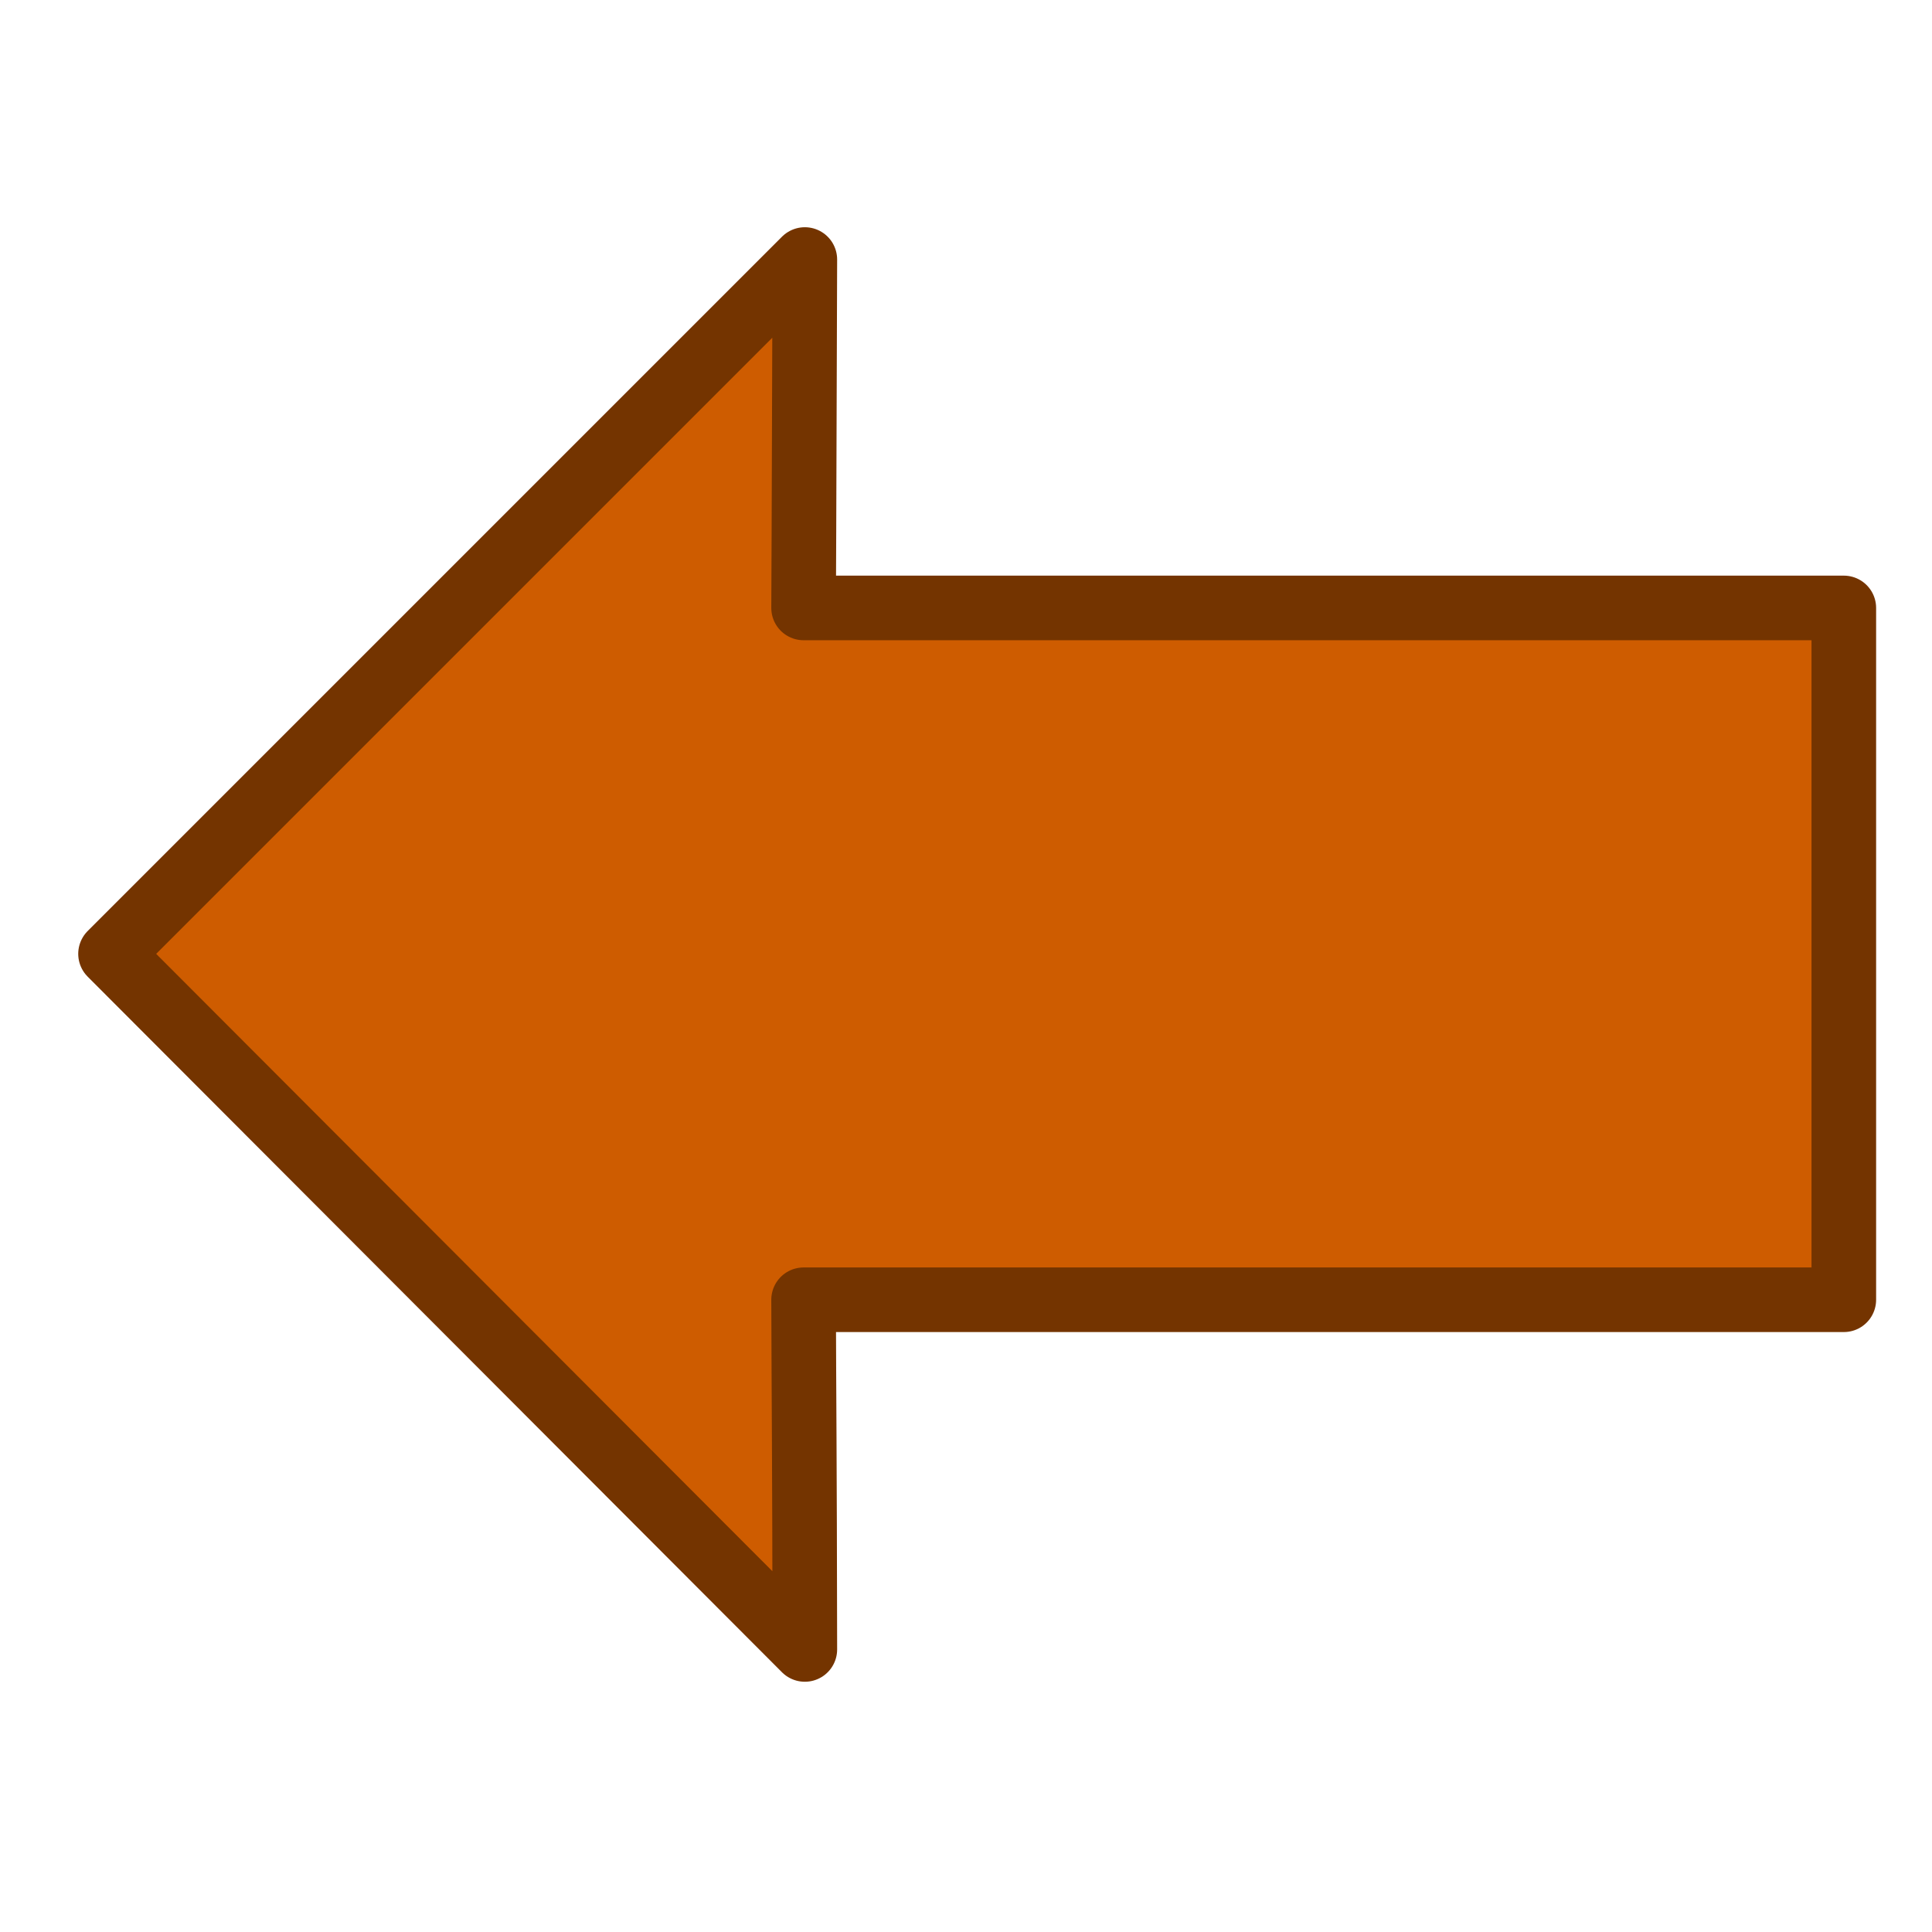
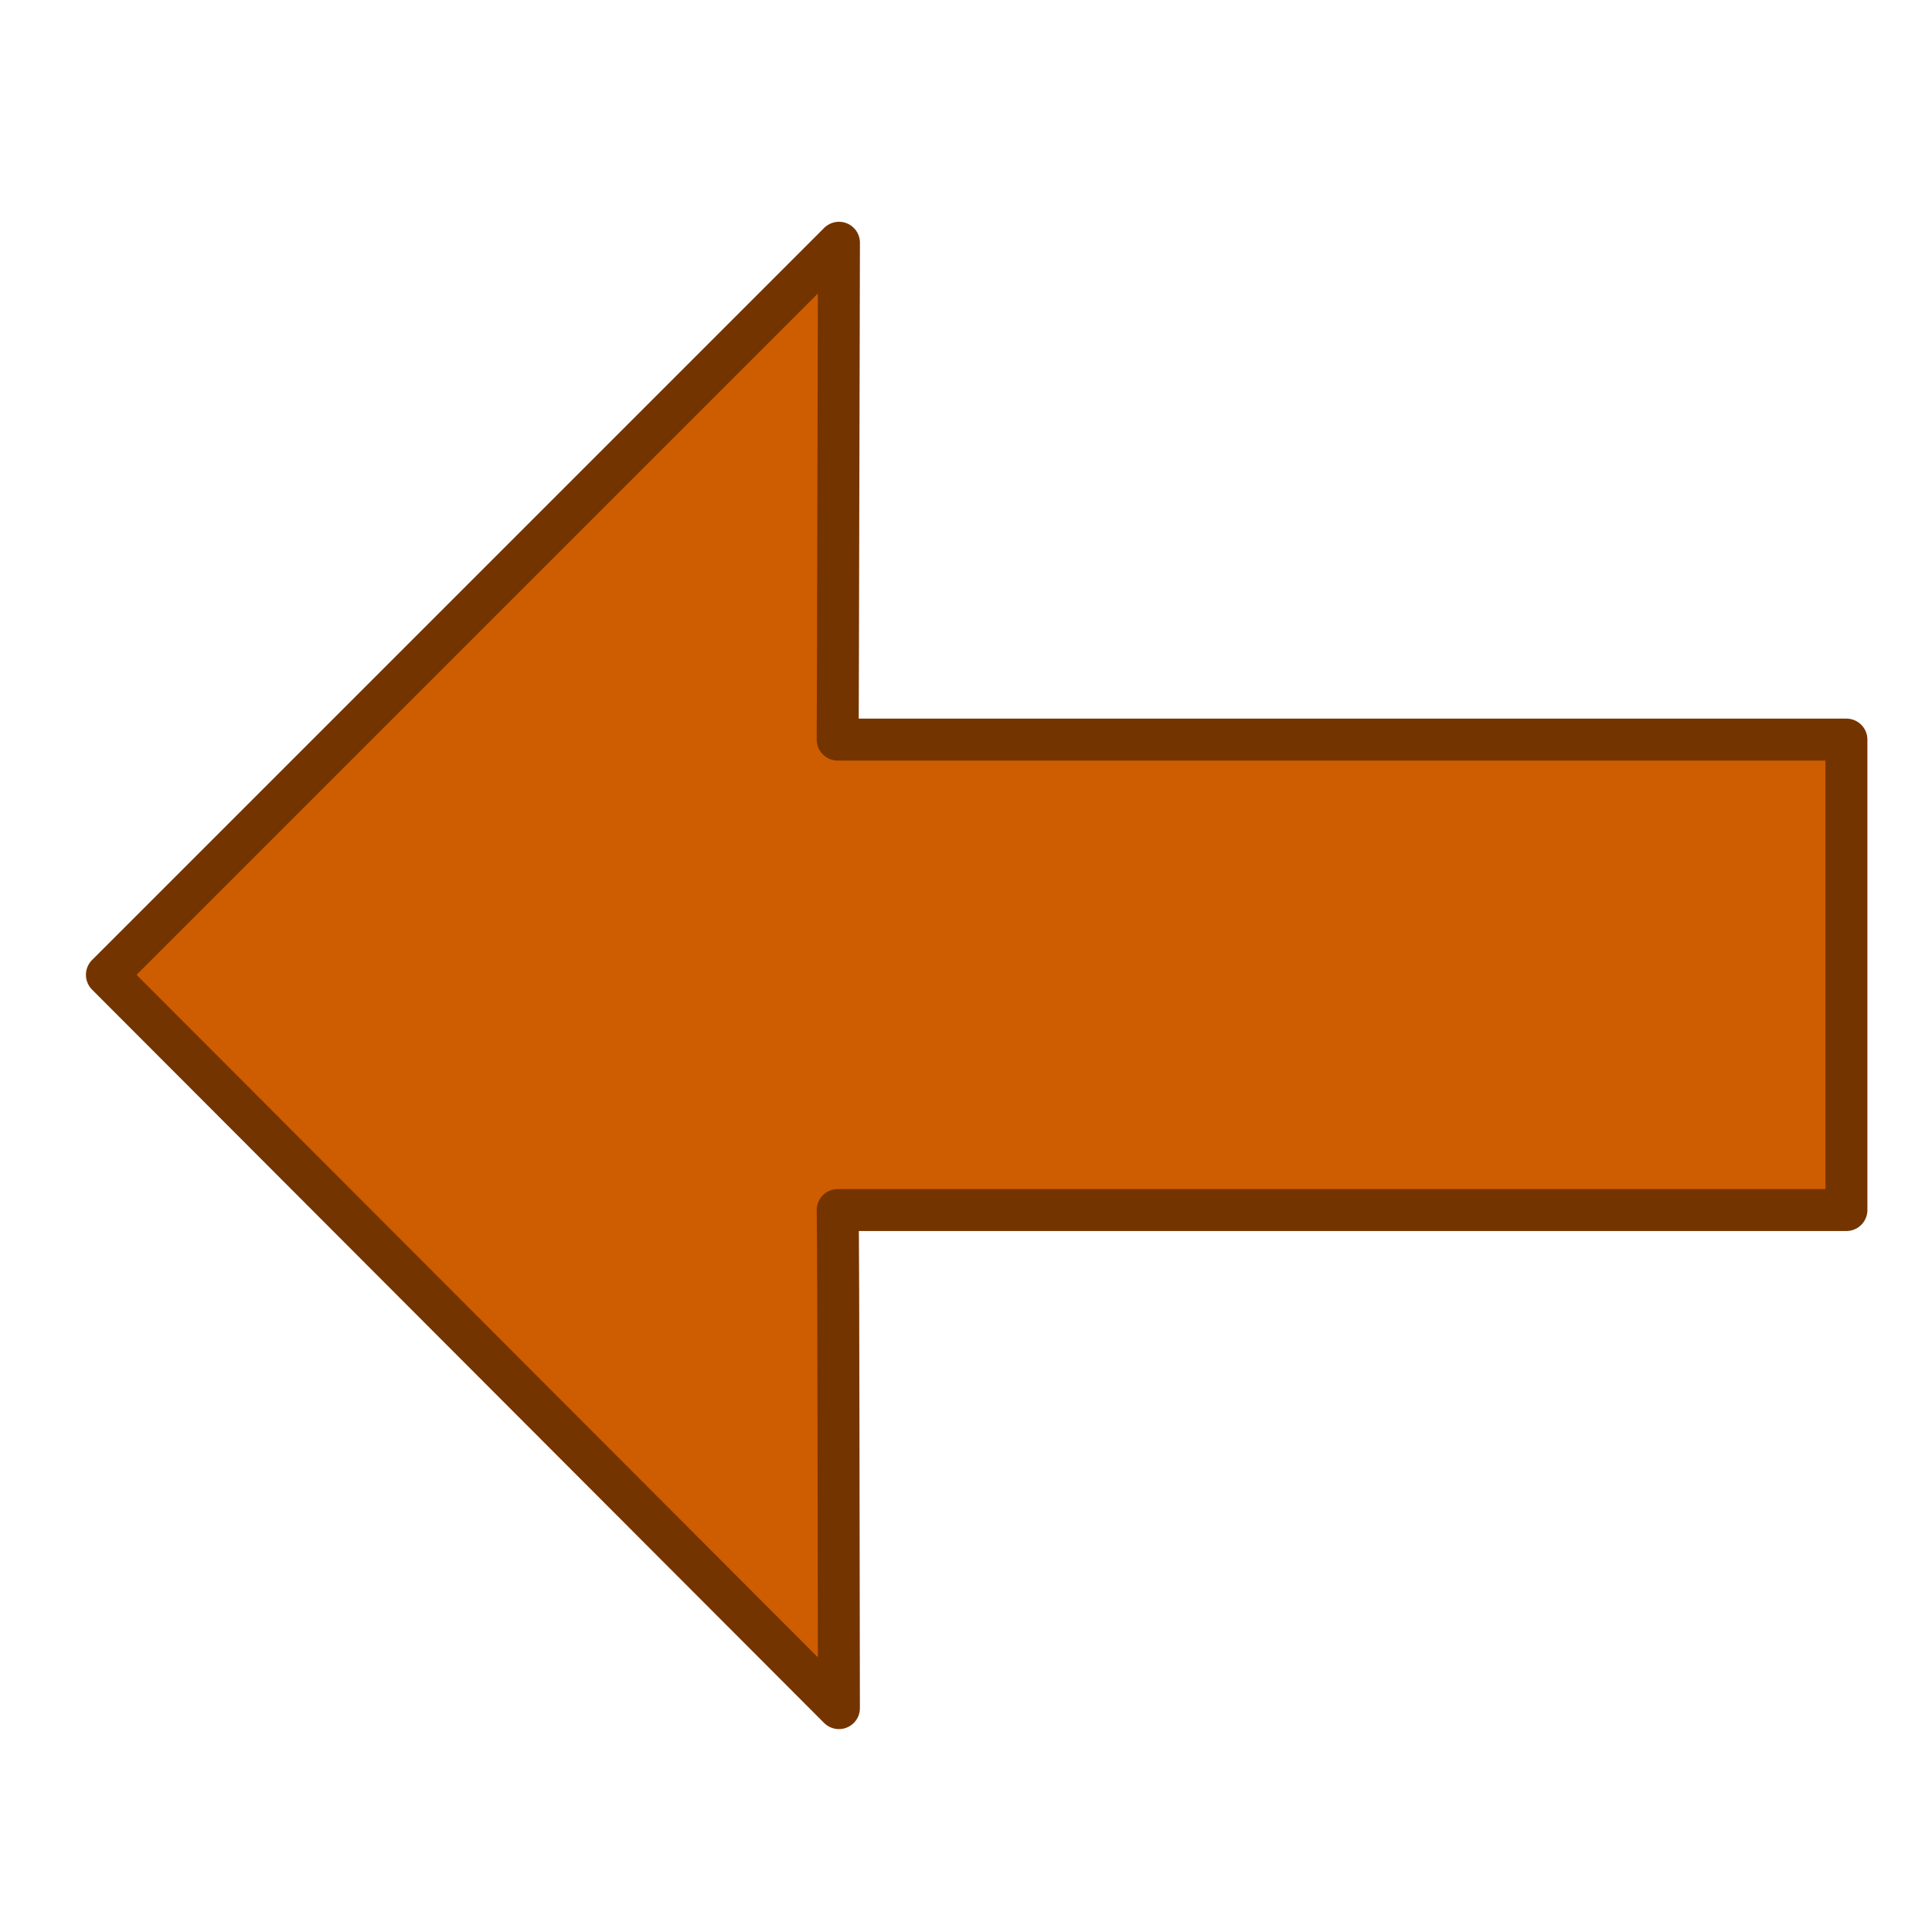
<svg xmlns="http://www.w3.org/2000/svg" width="48px" height="48px" id="svg4933" version="1.1">
  <defs id="defs4935">
    <linearGradient id="linearGradient5463">
      <stop style="stop-color:#ff8484;stop-opacity:1;" offset="0" id="stop5465" />
      <stop style="stop-color:#000000;stop-opacity:0;" offset="1" id="stop5467" />
    </linearGradient>
  </defs>
  <g id="layer1">
-     <path style="fill:#ce5c00;fill-opacity:1;stroke:#743400;stroke-width:1.605;stroke-linecap:round;stroke-linejoin:round;stroke-miterlimit:4;stroke-opacity:1;stroke-dasharray:none" d="m 19.996,6.448 c -0.028,8.656 -0.022,6.492 -0.031,8.656 l 25.844,0 0,17.188 -25.844,0 c 0.007,2.516 0.024,3.722 0.031,8.688 L 2.746,23.698 19.996,6.448 z" id="rect5607" />
+     <path style="fill:#ce5c00;fill-opacity:1;stroke:#743400;stroke-width:1.042;stroke-linecap:round;stroke-linejoin:round;stroke-miterlimit:4;stroke-opacity:1;stroke-dasharray:none" d="M 20.844,6.031 C 20.813,18.323 20.818,17.036 20.812,18.375 l 25.062,0 0,11.688 -25.062,0 c 0.01,1.223 0.013,-0.005 0.031,12.375 L 2.656,24.219 20.844,6.031 z" id="rect2987" />
  </g>
</svg>
